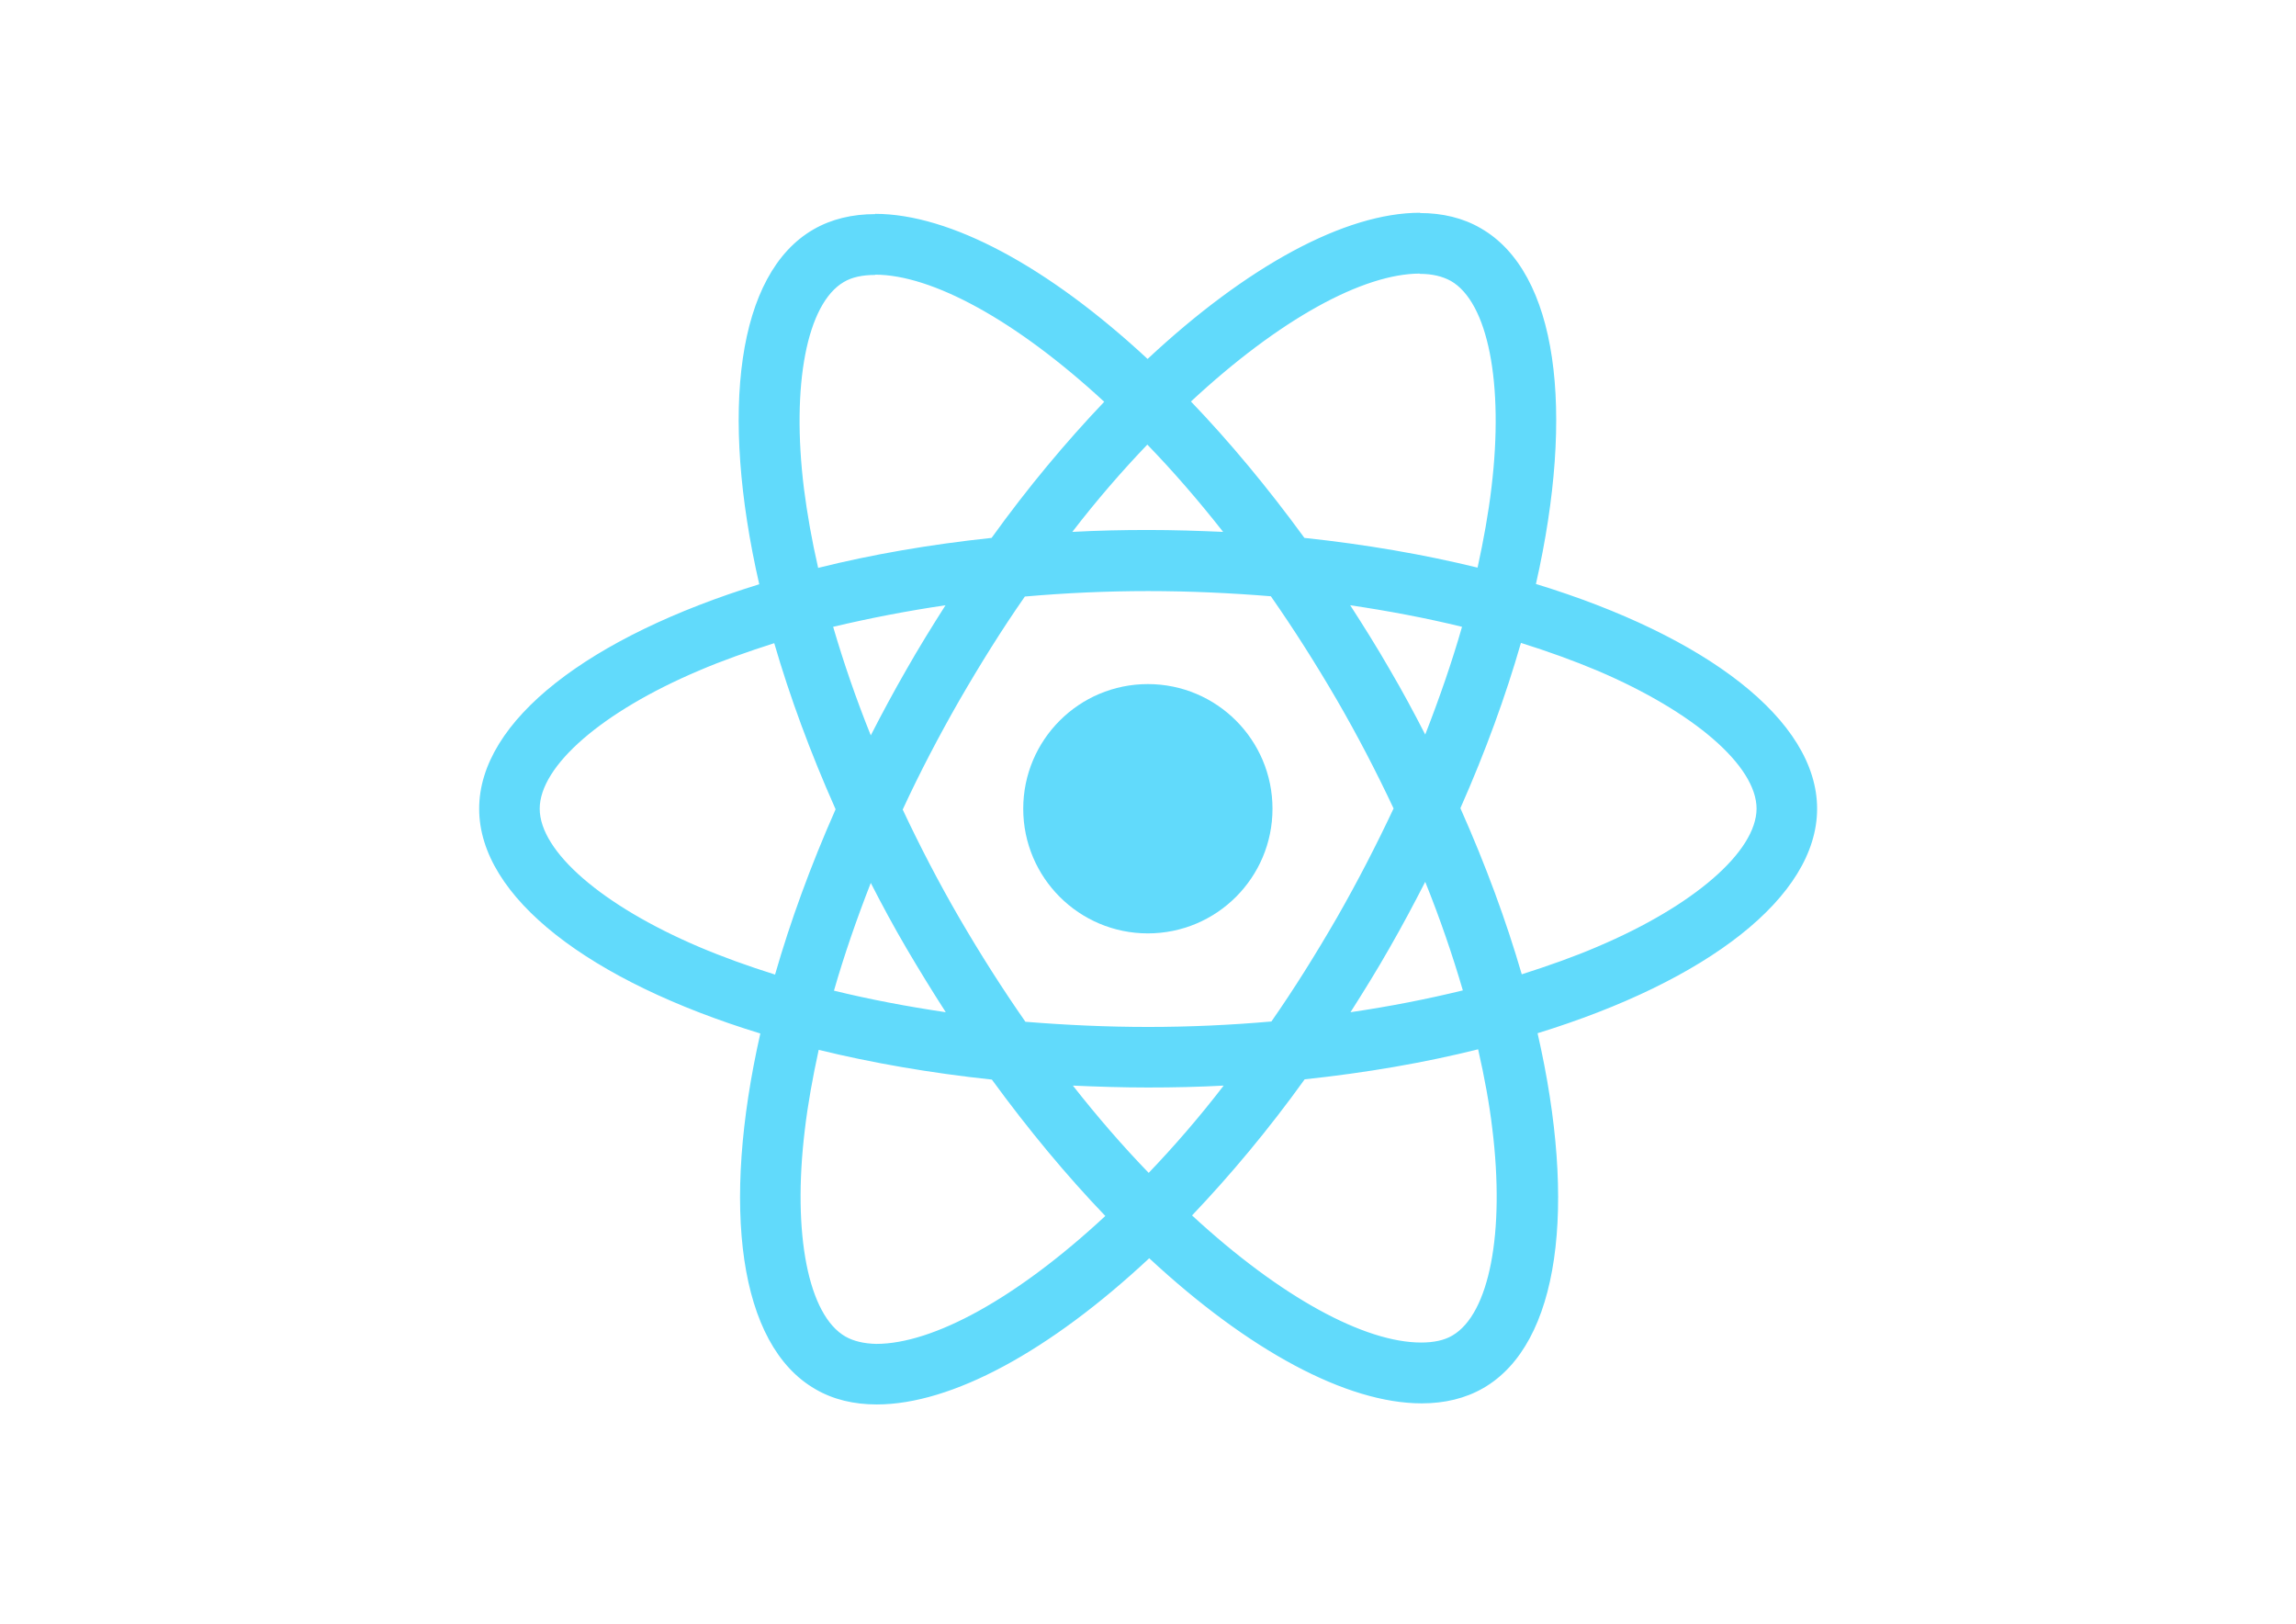
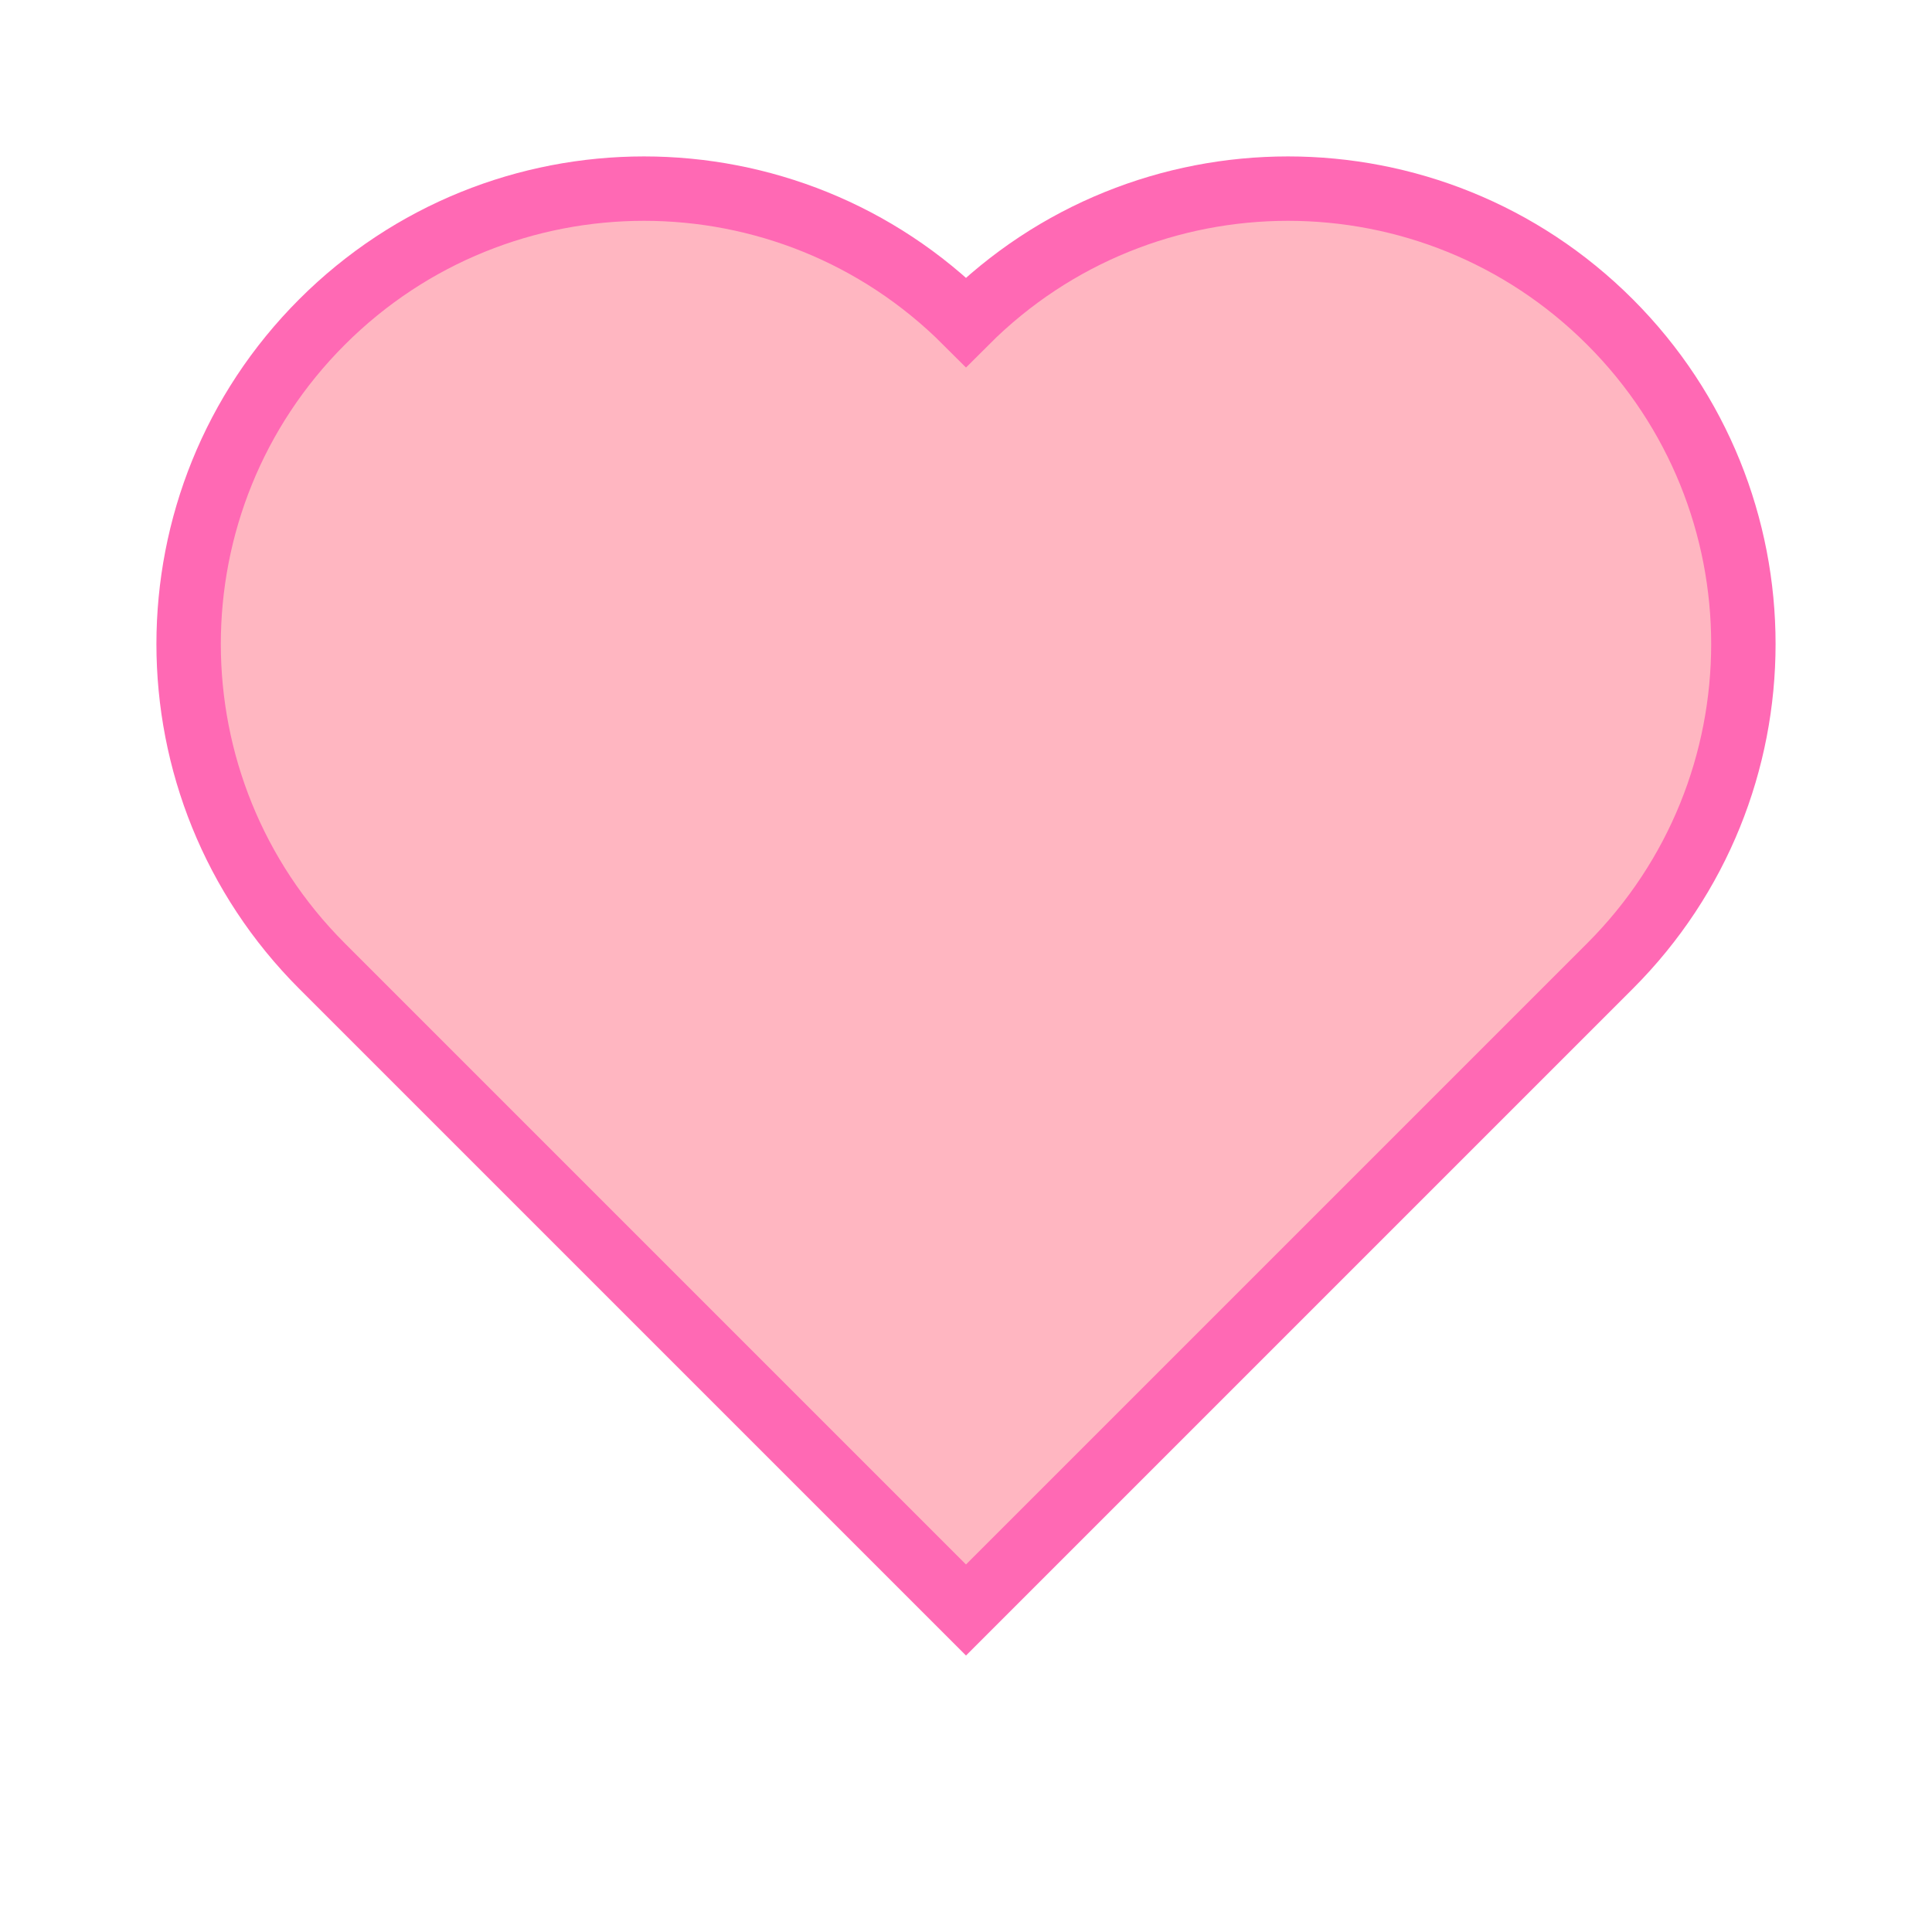
- <svg xmlns="http://www.w3.org/2000/svg" viewBox="0 0 841.9 595.3">
-   <g fill="#61DAFB">
-     <path d="M666.3 296.5c0-32.5-40.7-63.3-103.1-82.4 14.4-63.6 8-114.2-20.2-130.4-6.5-3.8-14.1-5.6-22.4-5.6v22.3c4.6 0 8.3.9 11.4 2.6 13.6 7.8 19.5 37.5 14.9 75.7-1.1 9.4-2.9 19.3-5.1 29.4-19.6-4.8-41-8.5-63.5-10.9-13.5-18.5-27.5-35.3-41.6-50 32.6-30.3 63.2-46.9 84-46.9V78c-27.5 0-63.5 19.6-99.9 53.6-36.4-33.8-72.4-53.2-99.9-53.2v22.3c20.7 0 51.4 16.5 84 46.6-14 14.7-28 31.4-41.3 49.9-22.6 2.4-44 6.1-63.6 11-2.3-10-4-19.7-5.2-29-4.7-38.2 1.1-67.9 14.6-75.8 3-1.8 6.9-2.6 11.5-2.6V78.5c-8.4 0-16 1.8-22.6 5.6-28.1 16.2-34.4 66.7-19.9 130.1-62.2 19.2-102.7 49.9-102.7 82.3 0 32.5 40.7 63.3 103.1 82.4-14.4 63.6-8 114.2 20.2 130.4 6.5 3.8 14.1 5.6 22.5 5.6 27.5 0 63.5-19.6 99.9-53.6 36.4 33.8 72.4 53.2 99.9 53.2 8.4 0 16-1.8 22.6-5.6 28.1-16.2 34.4-66.7 19.9-130.1 62-19.1 102.5-49.9 102.5-82.3zm-130.2-66.7c-3.7 12.9-8.3 26.2-13.5 39.5-4.1-8-8.4-16-13.1-24-4.6-8-9.5-15.8-14.4-23.4 14.2 2.1 27.9 4.7 41 7.9zm-45.8 106.5c-7.8 13.5-15.8 26.3-24.1 38.2-14.9 1.3-30 2-45.2 2-15.1 0-30.2-.7-45-1.9-8.3-11.9-16.4-24.6-24.2-38-7.6-13.1-14.5-26.4-20.8-39.8 6.2-13.4 13.2-26.8 20.7-39.9 7.8-13.5 15.8-26.3 24.1-38.2 14.9-1.3 30-2 45.2-2 15.1 0 30.2.7 45 1.9 8.3 11.9 16.4 24.6 24.2 38 7.6 13.1 14.5 26.4 20.8 39.8-6.3 13.4-13.2 26.8-20.7 39.9zm32.3-13c5.4 13.4 10 26.8 13.8 39.8-13.1 3.2-26.9 5.9-41.2 8 4.9-7.7 9.8-15.6 14.4-23.7 4.6-8 8.9-16.1 13-24.1zM421.2 430c-9.3-9.6-18.6-20.3-27.8-32 9 .4 18.2.7 27.5.7 9.4 0 18.7-.2 27.8-.7-9 11.7-18.3 22.4-27.5 32zm-74.4-58.9c-14.2-2.1-27.9-4.7-41-7.9 3.7-12.9 8.3-26.2 13.5-39.5 4.1 8 8.4 16 13.1 24 4.7 8 9.5 15.8 14.4 23.4zM420.7 163c9.3 9.6 18.6 20.3 27.8 32-9-.4-18.2-.7-27.5-.7-9.4 0-18.7.2-27.8.7 9-11.7 18.3-22.4 27.5-32zm-74 58.9c-4.9 7.7-9.8 15.6-14.4 23.7-4.6 8-8.9 16-13 24-5.4-13.4-10-26.8-13.8-39.8 13.1-3.1 26.9-5.8 41.2-7.9zm-90.5 125.2c-35.4-15.1-58.3-34.9-58.3-50.6 0-15.7 22.9-35.6 58.3-50.6 8.6-3.7 18-7 27.7-10.1 5.7 19.6 13.2 40 22.5 60.9-9.2 20.8-16.6 41.1-22.2 60.6-9.9-3.1-19.3-6.5-28-10.2zM310 490c-13.6-7.8-19.5-37.5-14.9-75.7 1.1-9.4 2.9-19.3 5.1-29.4 19.6 4.8 41 8.5 63.5 10.9 13.5 18.5 27.5 35.3 41.6 50-32.6 30.3-63.2 46.9-84 46.9-4.5-.1-8.3-1-11.3-2.7zm237.2-76.2c4.7 38.2-1.1 67.9-14.6 75.8-3 1.8-6.9 2.6-11.5 2.6-20.7 0-51.4-16.5-84-46.6 14-14.7 28-31.4 41.3-49.9 22.6-2.4 44-6.1 63.6-11 2.3 10.1 4.1 19.8 5.2 29.1zm38.5-66.7c-8.6 3.7-18 7-27.7 10.1-5.7-19.6-13.2-40-22.5-60.9 9.2-20.8 16.6-41.1 22.2-60.6 9.9 3.1 19.3 6.5 28.1 10.2 35.4 15.1 58.3 34.9 58.3 50.6-.1 15.7-23 35.6-58.4 50.6zM320.8 78.4z" />
-     <circle cx="420.9" cy="296.5" r="45.7" />
-     <path d="M520.5 78.1z" />
-   </g>
+ <svg xmlns="http://www.w3.org/2000/svg" width="120" height="120" viewBox="0 0 120 120">
+   <path d="M60 100 L20 60 A20 20 0 0 1 60 20 A20 20 0 0 1 100 60 Z" fill="#FFB6C1" stroke="#FF69B4" stroke-width="4" />
</svg>
